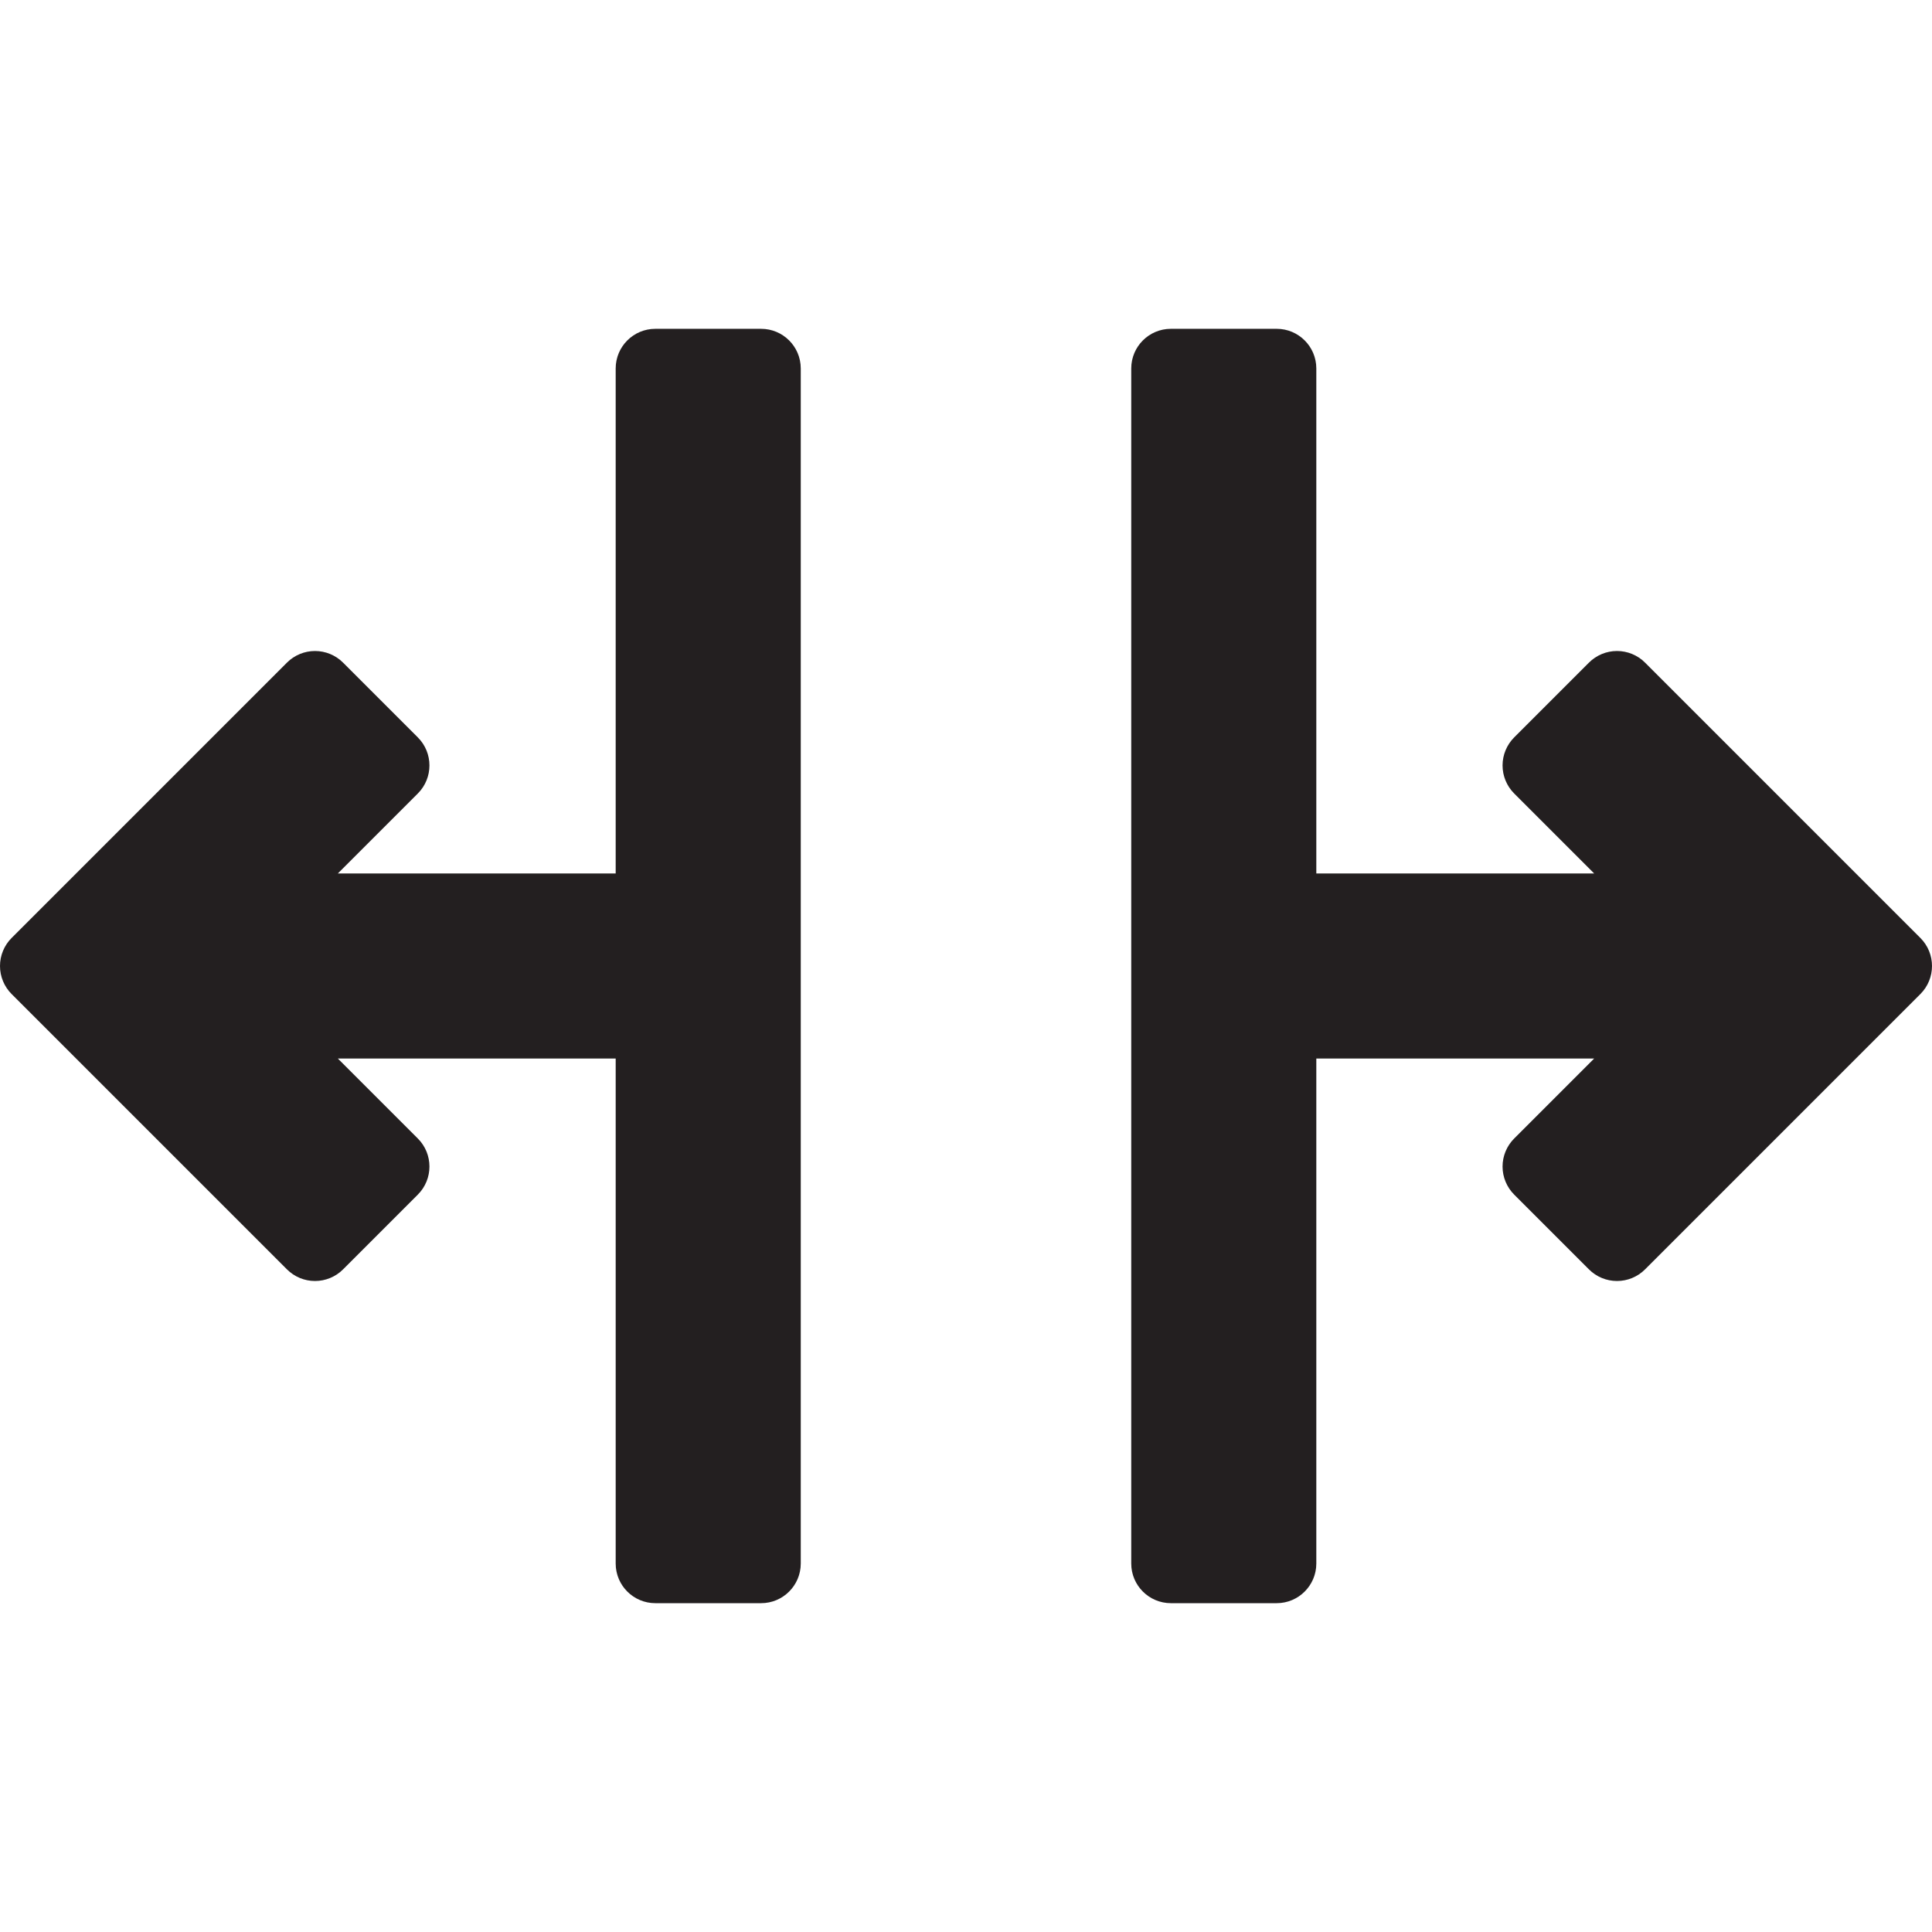
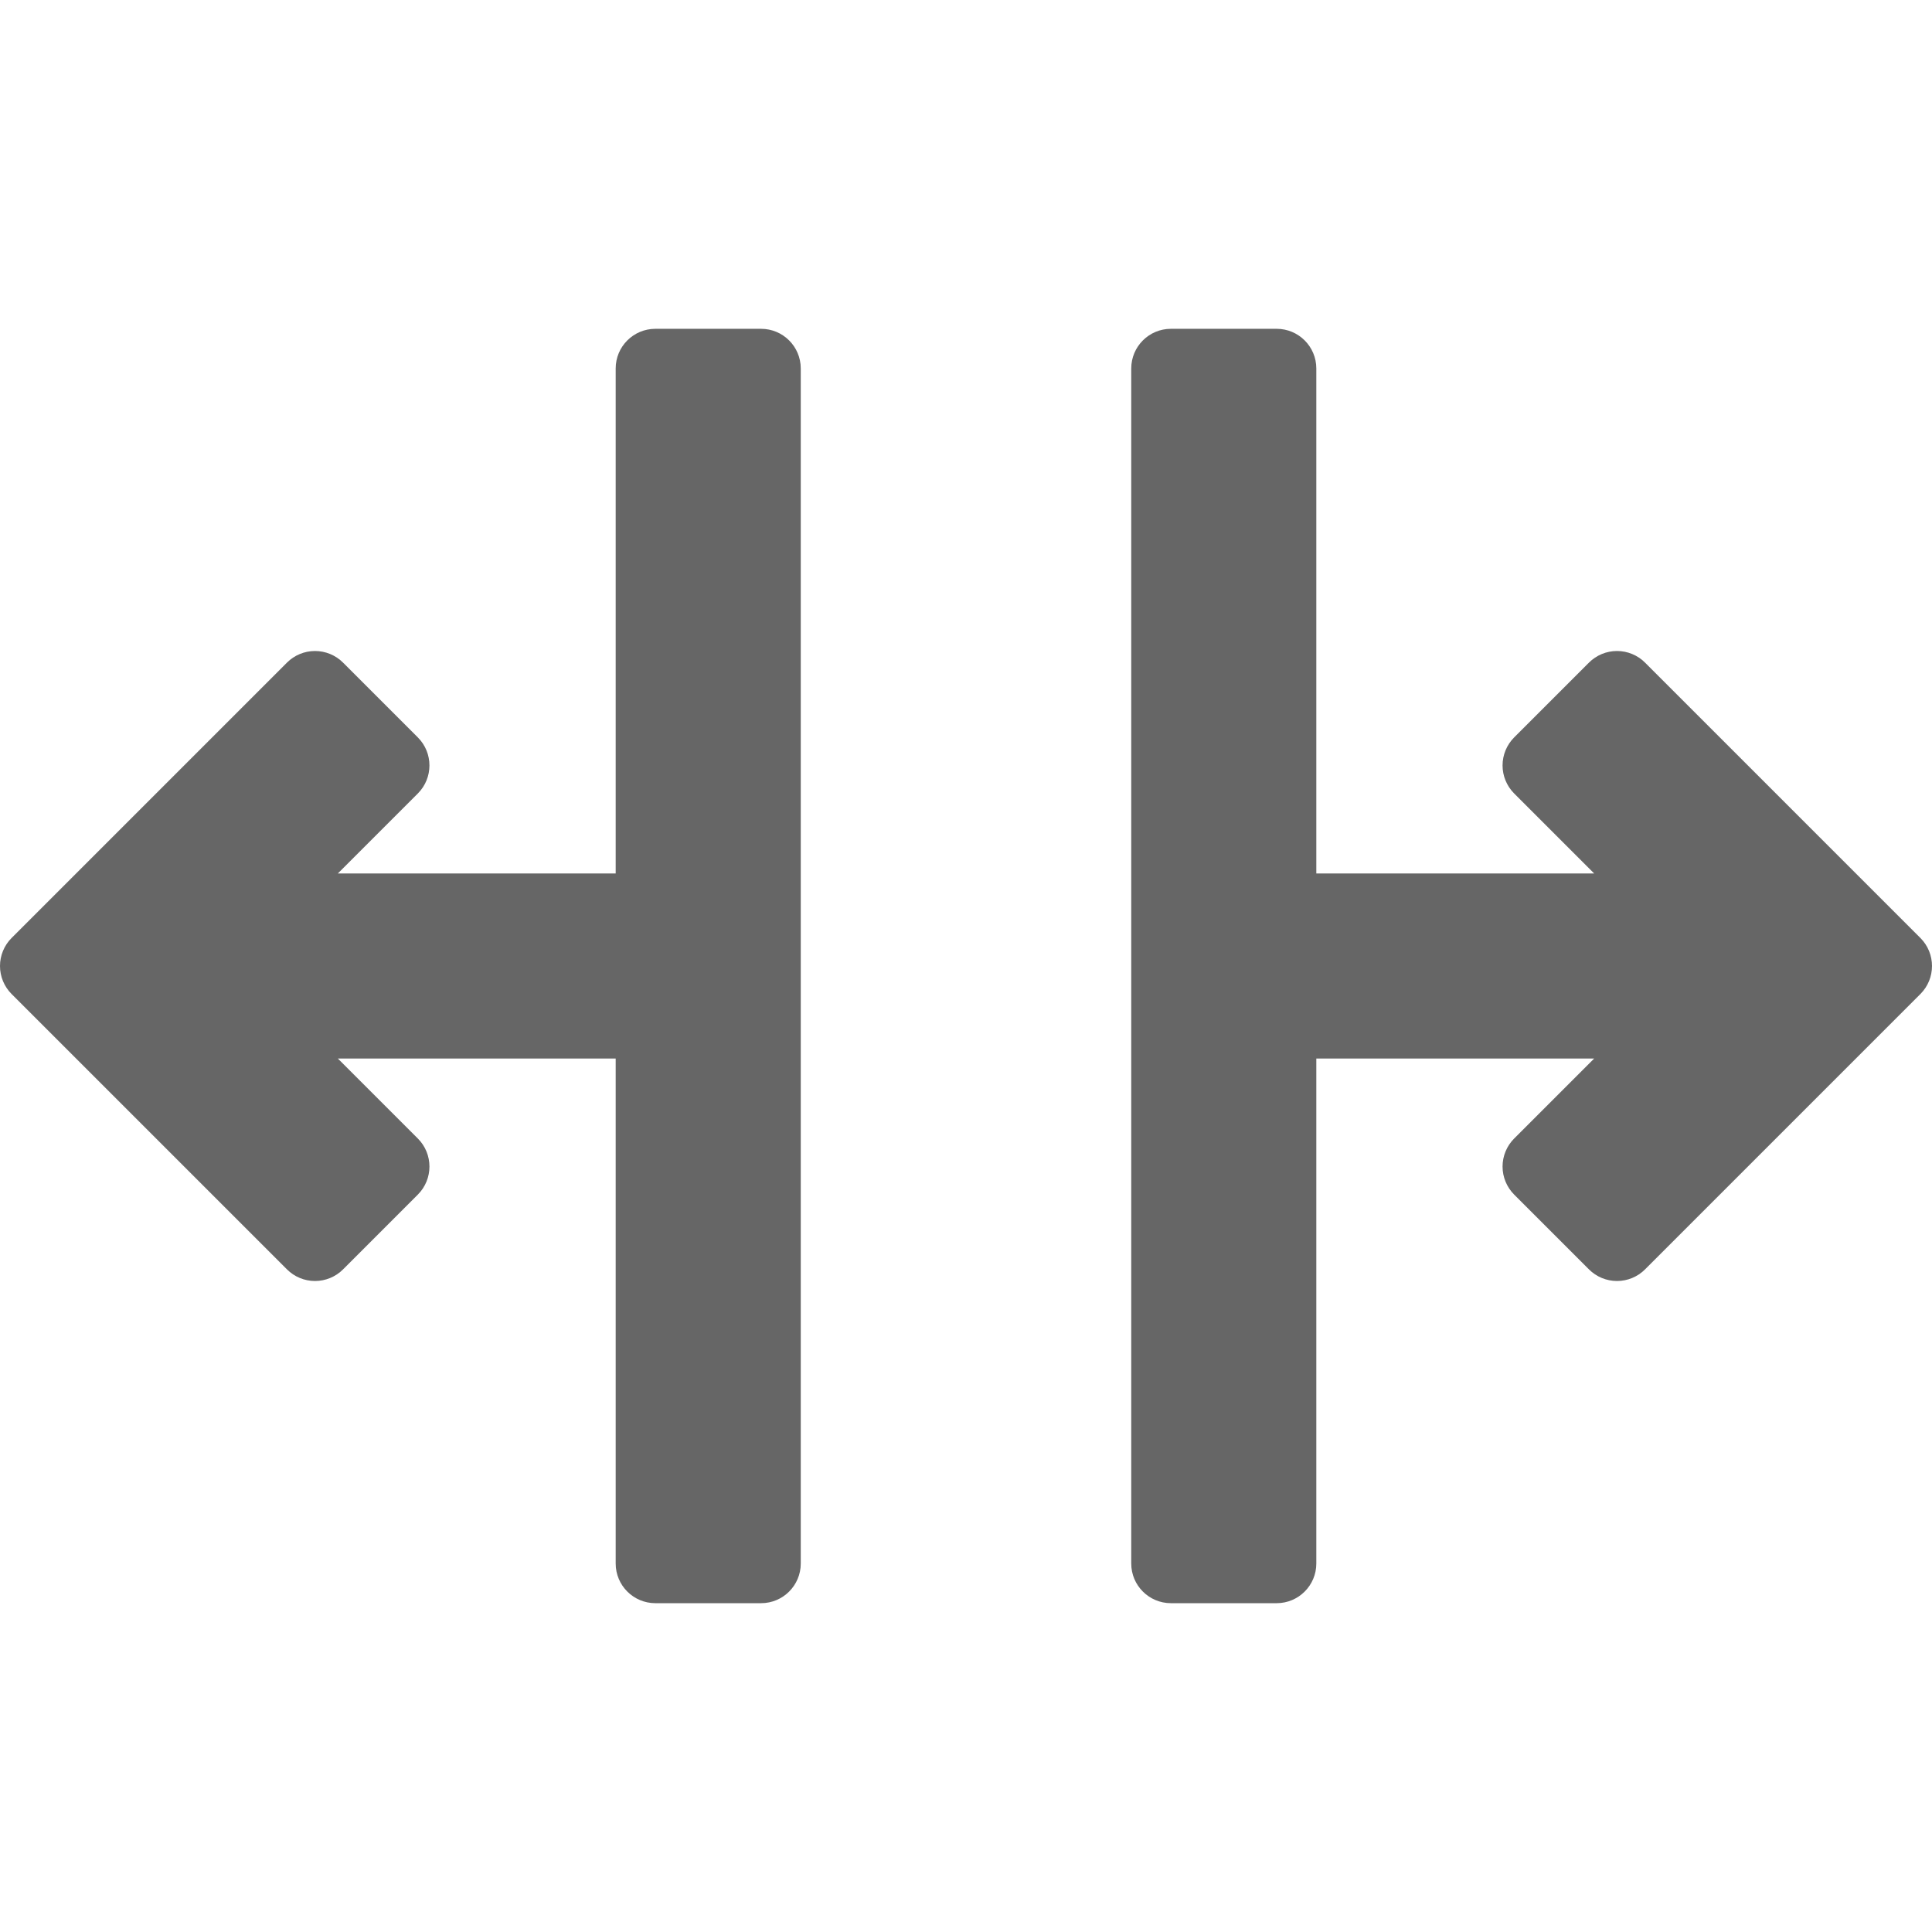
<svg xmlns="http://www.w3.org/2000/svg" version="1.1" id="Capa_1" x="0px" y="0px" viewBox="0 0 365.368 365.368" style="enable-background:new 0 0 365.368 365.368;" xml:space="preserve">
-   <g id="split" viewBox="0 0 365.368 365.368" stroke="none">
-     <path style="fill:#231F20;" d="M363.171,177.381L311.1,125.309c-1.406-1.407-3.314-2.197-5.303-2.197   c-1.989,0-3.897,0.79-5.303,2.197l-14.143,14.143c-1.407,1.406-2.197,3.314-2.197,5.303c0,1.989,0.79,3.897,2.197,5.303   l15.126,15.125h-52.543v-95.5c0-4.142-3.358-7.5-7.5-7.5h-20c-4.142,0-7.5,3.358-7.5,7.5v226c0,4.142,3.358,7.5,7.5,7.5h20   c4.142,0,7.5-3.358,7.5-7.5v-95.5h52.543l-15.126,15.126c-1.407,1.406-2.197,3.314-2.197,5.303c0,1.989,0.79,3.897,2.197,5.303   l14.143,14.143c1.406,1.407,3.314,2.197,5.303,2.197c1.989,0,3.897-0.79,5.303-2.197l52.071-52.071   C366.1,185.058,366.1,180.309,363.171,177.381z" />
-     <path style="fill:#231F20;" d="M143.934,62.184h-20c-4.142,0-7.5,3.358-7.5,7.5v95.5H63.891l15.126-15.125   c2.929-2.929,2.929-7.677,0-10.606l-14.142-14.143c-1.407-1.406-3.315-2.197-5.304-2.197c-1.989,0-3.897,0.79-5.303,2.197   L2.197,177.381C0.79,178.787,0,180.695,0,182.684c0,1.989,0.79,3.897,2.197,5.303l52.072,52.071   c1.407,1.407,3.314,2.197,5.303,2.197c1.989,0,3.897-0.79,5.304-2.197l14.142-14.143c2.929-2.929,2.928-7.678,0-10.606   l-15.126-15.126h52.543v95.5c0,4.142,3.358,7.5,7.5,7.5h20c4.142,0,7.5-3.358,7.5-7.5v-226   C151.434,65.542,148.076,62.184,143.934,62.184z" />
+   <g fill="#666" stroke="#666">
+     <g id="split" viewBox="0 0 365.368 365.368" stroke="none">
+       <path d="M363.171,177.381L311.1,125.309c-1.406-1.407-3.314-2.197-5.303-2.197   c-1.989,0-3.897,0.79-5.303,2.197l-14.143,14.143c-1.407,1.406-2.197,3.314-2.197,5.303c0,1.989,0.79,3.897,2.197,5.303   l15.126,15.125h-52.543v-95.5c0-4.142-3.358-7.5-7.5-7.5h-20c-4.142,0-7.5,3.358-7.5,7.5v226c0,4.142,3.358,7.5,7.5,7.5h20   c4.142,0,7.5-3.358,7.5-7.5v-95.5h52.543l-15.126,15.126c-1.407,1.406-2.197,3.314-2.197,5.303c0,1.989,0.79,3.897,2.197,5.303   l14.143,14.143c1.406,1.407,3.314,2.197,5.303,2.197c1.989,0,3.897-0.79,5.303-2.197l52.071-52.071   C366.1,185.058,366.1,180.309,363.171,177.381z" />
+       <path d="M143.934,62.184h-20c-4.142,0-7.5,3.358-7.5,7.5v95.5H63.891l15.126-15.125   c2.929-2.929,2.929-7.677,0-10.606l-14.142-14.143c-1.407-1.406-3.315-2.197-5.304-2.197c-1.989,0-3.897,0.79-5.303,2.197   L2.197,177.381C0.79,178.787,0,180.695,0,182.684c0,1.989,0.79,3.897,2.197,5.303l52.072,52.071   c1.407,1.407,3.314,2.197,5.303,2.197c1.989,0,3.897-0.79,5.304-2.197l14.142-14.143c2.929-2.929,2.928-7.678,0-10.606   l-15.126-15.126h52.543v95.5c0,4.142,3.358,7.5,7.5,7.5h20c4.142,0,7.5-3.358,7.5-7.5v-226   C151.434,65.542,148.076,62.184,143.934,62.184z" />
+     </g>
  </g>
</svg>
